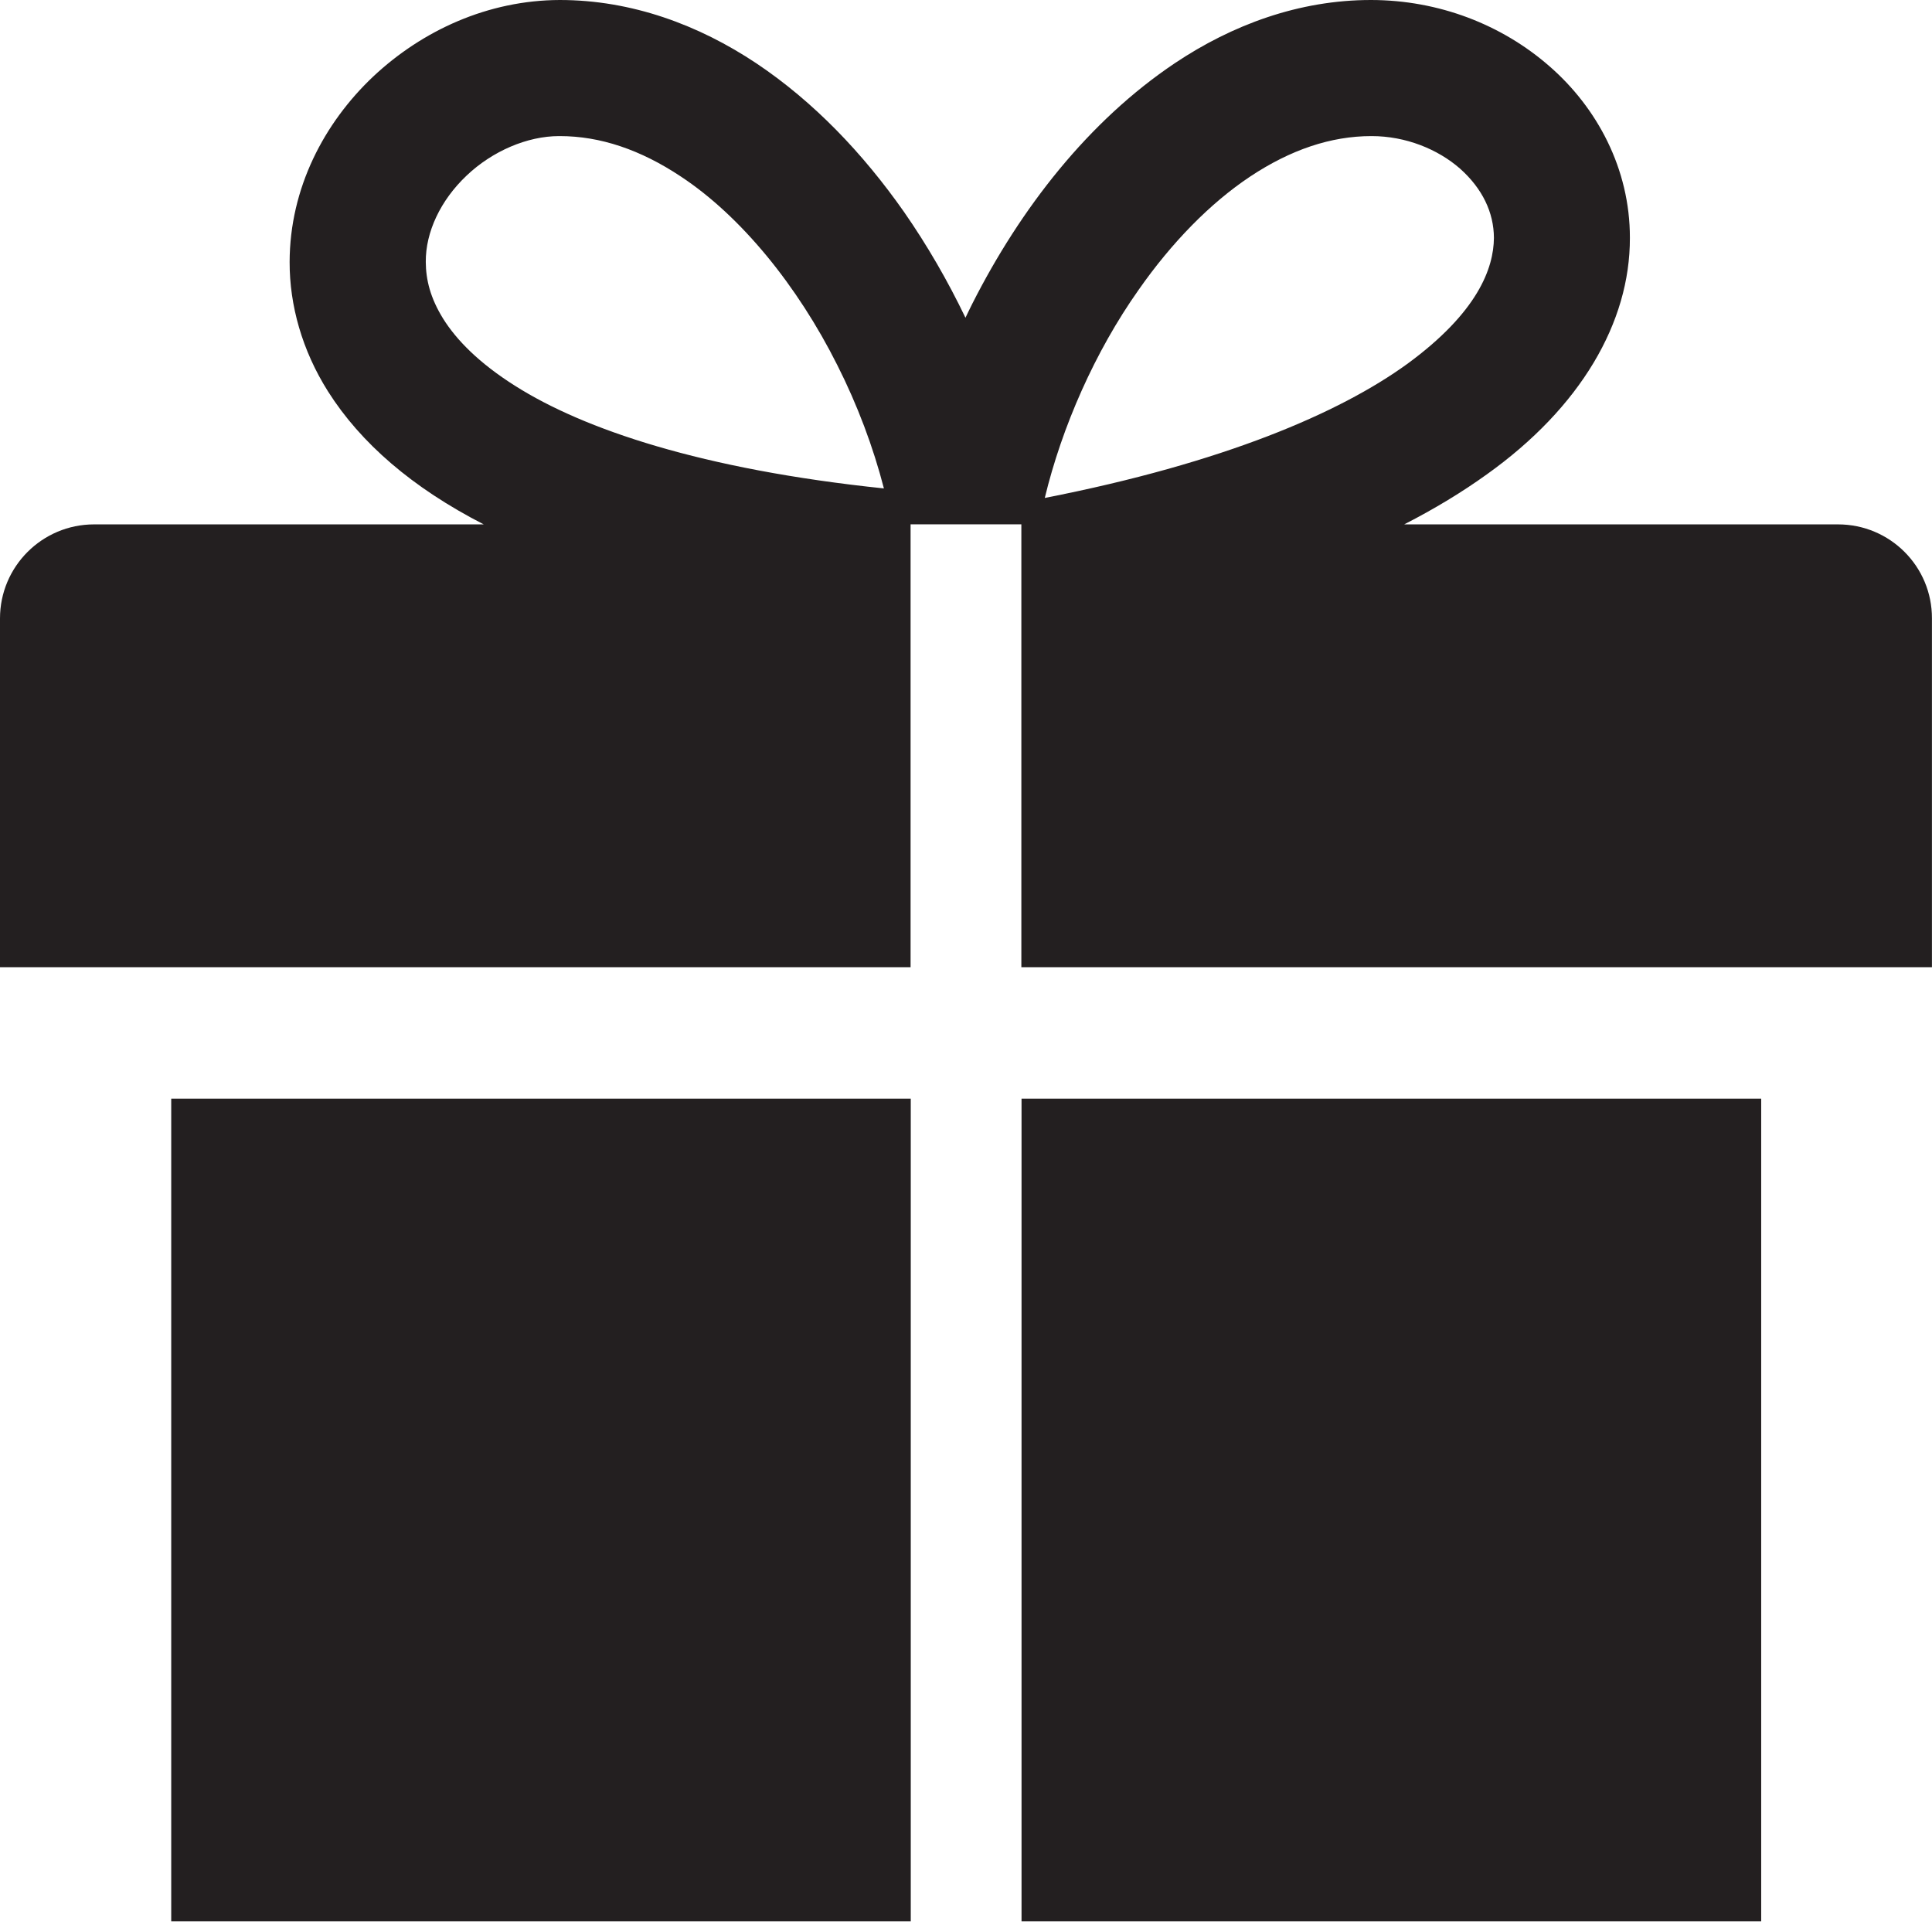
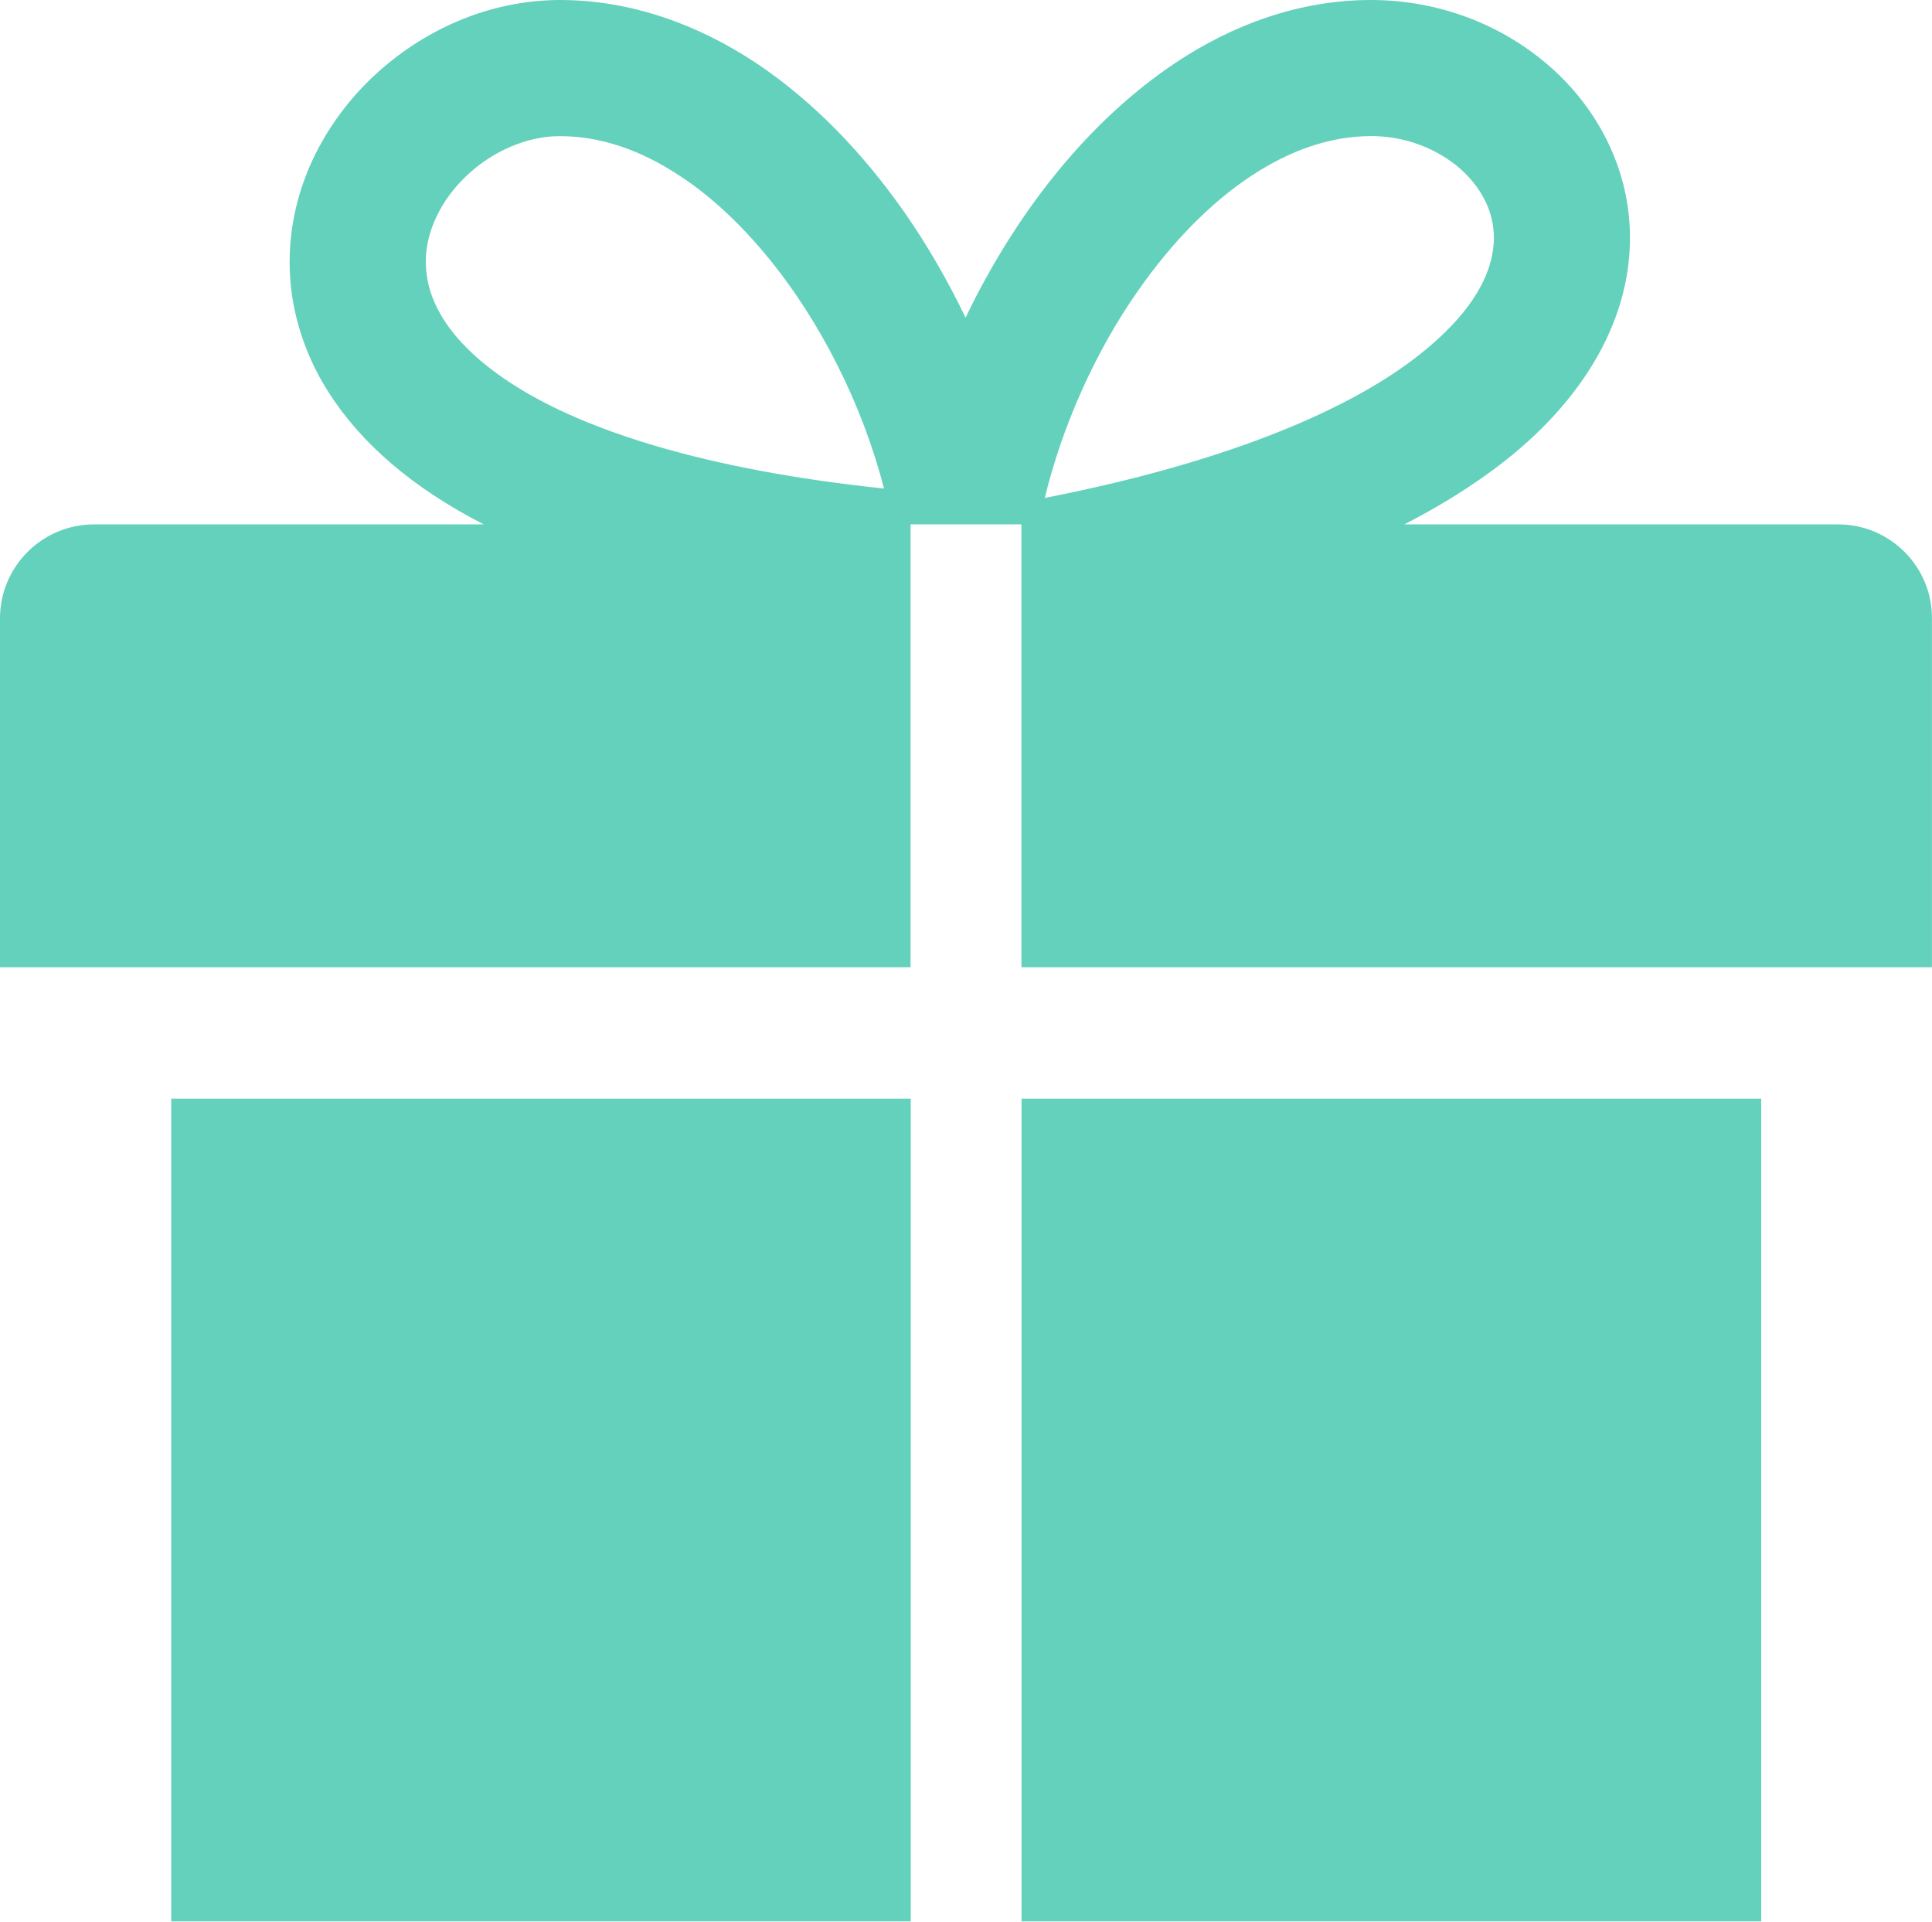
- <svg xmlns="http://www.w3.org/2000/svg" version="1.1" id="Layer_1" x="0px" y="0px" width="32.666px" height="32.486px" viewBox="239.665 239.757 32.666 32.486" enable-background="new 239.665 239.757 32.666 32.486" xml:space="preserve">
-   <path fill="#231F20" d="M242.56,272.243h12.504v-13.91H242.56V272.243z M270.742,248.623h-7.335 c0.521-0.267,0.984-0.549,1.396-0.845c1.588-1.133,2.424-2.57,2.42-3.999c0.002-1.169-0.556-2.202-1.359-2.901 c-0.805-0.704-1.869-1.119-3.016-1.121c-1.22-0.001-2.352,0.421-3.32,1.069c-1.459,0.979-2.606,2.451-3.424,4.067 c-0.039,0.079-0.078,0.157-0.115,0.236c-0.299-0.623-0.647-1.226-1.041-1.792c-0.691-0.985-1.523-1.86-2.497-2.511 c-0.97-0.646-2.103-1.069-3.322-1.069c-1.213,0.004-2.323,0.514-3.155,1.295c-0.828,0.783-1.41,1.885-1.412,3.135 c-0.002,0.73,0.211,1.494,0.649,2.188c0.552,0.872,1.424,1.628,2.633,2.248h-6.588c-0.878,0-1.591,0.712-1.591,1.59v5.897h15.396 v-7.488h1.873v7.488h15.396v-5.897C272.333,249.334,271.621,248.623,270.742,248.623 M248.38,246.284 c-0.622-0.391-1-0.785-1.22-1.135c-0.22-0.354-0.294-0.662-0.296-0.963c-0.004-0.504,0.248-1.042,0.691-1.461 c0.437-0.415,1.028-0.667,1.562-0.667h0.013c0.685,0,1.366,0.231,2.046,0.683c1.018,0.671,1.975,1.85,2.645,3.187 c0.342,0.676,0.609,1.39,0.789,2.087C251.528,247.694,249.532,247.013,248.38,246.284 M258.917,244.657 c0.557-0.797,1.21-1.466,1.887-1.916c0.68-0.451,1.362-0.683,2.047-0.683h0.006c0.574,0,1.117,0.22,1.494,0.55 c0.377,0.336,0.571,0.739,0.573,1.171c-0.004,0.512-0.272,1.259-1.467,2.132c-1.138,0.825-3.101,1.673-6.127,2.265 C257.62,246.974,258.177,245.704,258.917,244.657 M256.937,272.243h12.506v-13.91h-12.506V272.243z" />
+ <svg xmlns="http://www.w3.org/2000/svg" version="1.1" id="Layer_1" x="0px" y="0px" width="32.666px" height="32.486px" viewBox="0 0 32.666 32.486" enable-background="new 0 0 32.666 32.486" xml:space="preserve">
+   <path fill="#63D1BB" d="M2.895,32.486h12.504v-13.91H2.895V32.486z M31.077,8.866h-7.334c0.521-0.267,0.984-0.549,1.396-0.845  c1.588-1.133,2.424-2.57,2.42-3.999c0.002-1.169-0.557-2.202-1.359-2.901C25.396,0.417,24.331,0.002,23.185,0  c-1.221-0.001-2.354,0.422-3.32,1.069c-1.459,0.979-2.607,2.451-3.424,4.067c-0.039,0.079-0.078,0.156-0.115,0.235  c-0.299-0.623-0.647-1.226-1.041-1.792c-0.691-0.984-1.523-1.859-2.497-2.511C11.817,0.424,10.684,0,9.464,0  C8.251,0.004,7.141,0.514,6.309,1.295C5.481,2.078,4.899,3.18,4.897,4.43C4.895,5.16,5.108,5.925,5.546,6.618  C6.098,7.49,6.97,8.246,8.179,8.866H1.591C0.713,8.866,0,9.578,0,10.456v5.897h15.396V8.865h1.874v7.488h15.395v-5.897  C32.669,9.577,31.956,8.866,31.077,8.866 M8.715,6.527c-0.622-0.391-1-0.785-1.22-1.135C7.276,5.038,7.202,4.73,7.2,4.429  C7.196,3.926,7.448,3.387,7.891,2.969c0.437-0.415,1.027-0.667,1.562-0.667h0.013c0.686,0,1.366,0.23,2.046,0.683  c1.019,0.671,1.976,1.85,2.646,3.188c0.342,0.676,0.609,1.39,0.789,2.087C11.864,7.937,9.868,7.257,8.715,6.527 M19.253,4.9  c0.557-0.797,1.209-1.466,1.887-1.916c0.68-0.451,1.361-0.683,2.047-0.683h0.006c0.574,0,1.117,0.22,1.494,0.55  c0.377,0.336,0.57,0.739,0.572,1.171c-0.004,0.512-0.271,1.259-1.467,2.132c-1.137,0.825-3.1,1.673-6.127,2.265  C17.956,7.218,18.513,5.947,19.253,4.9 M17.272,32.486h12.506v-13.91H17.272V32.486z" />
</svg>
